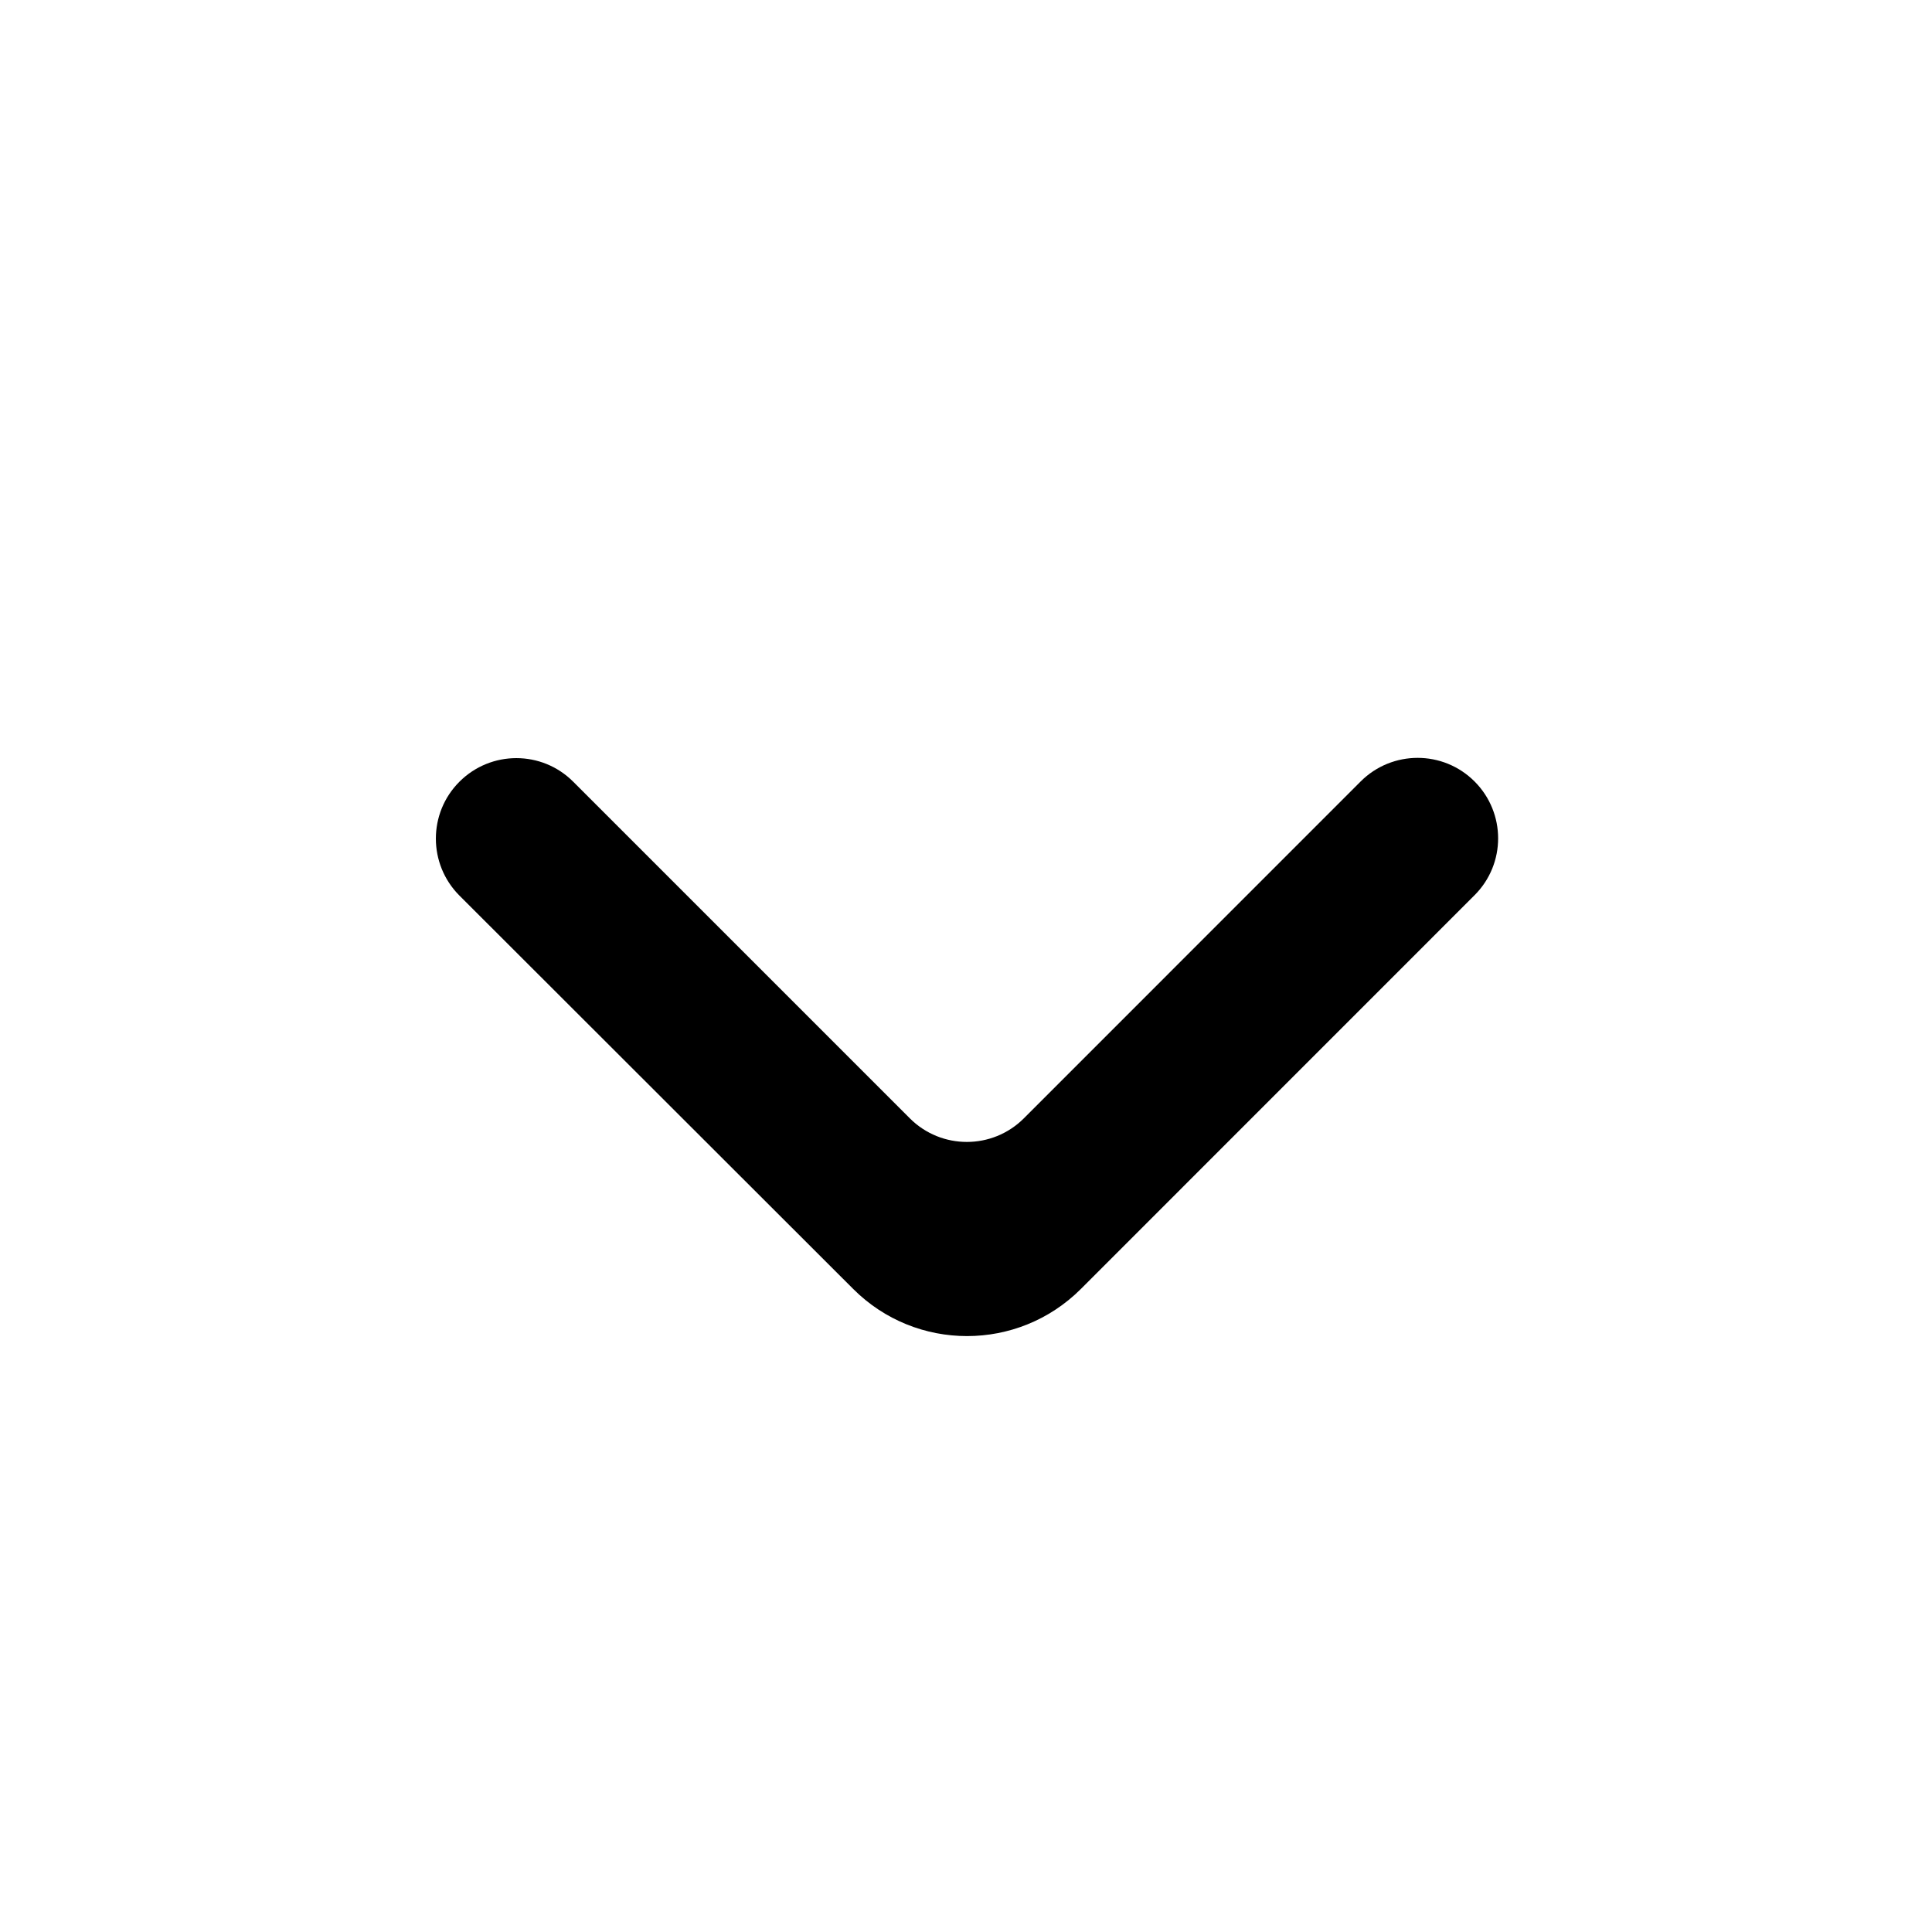
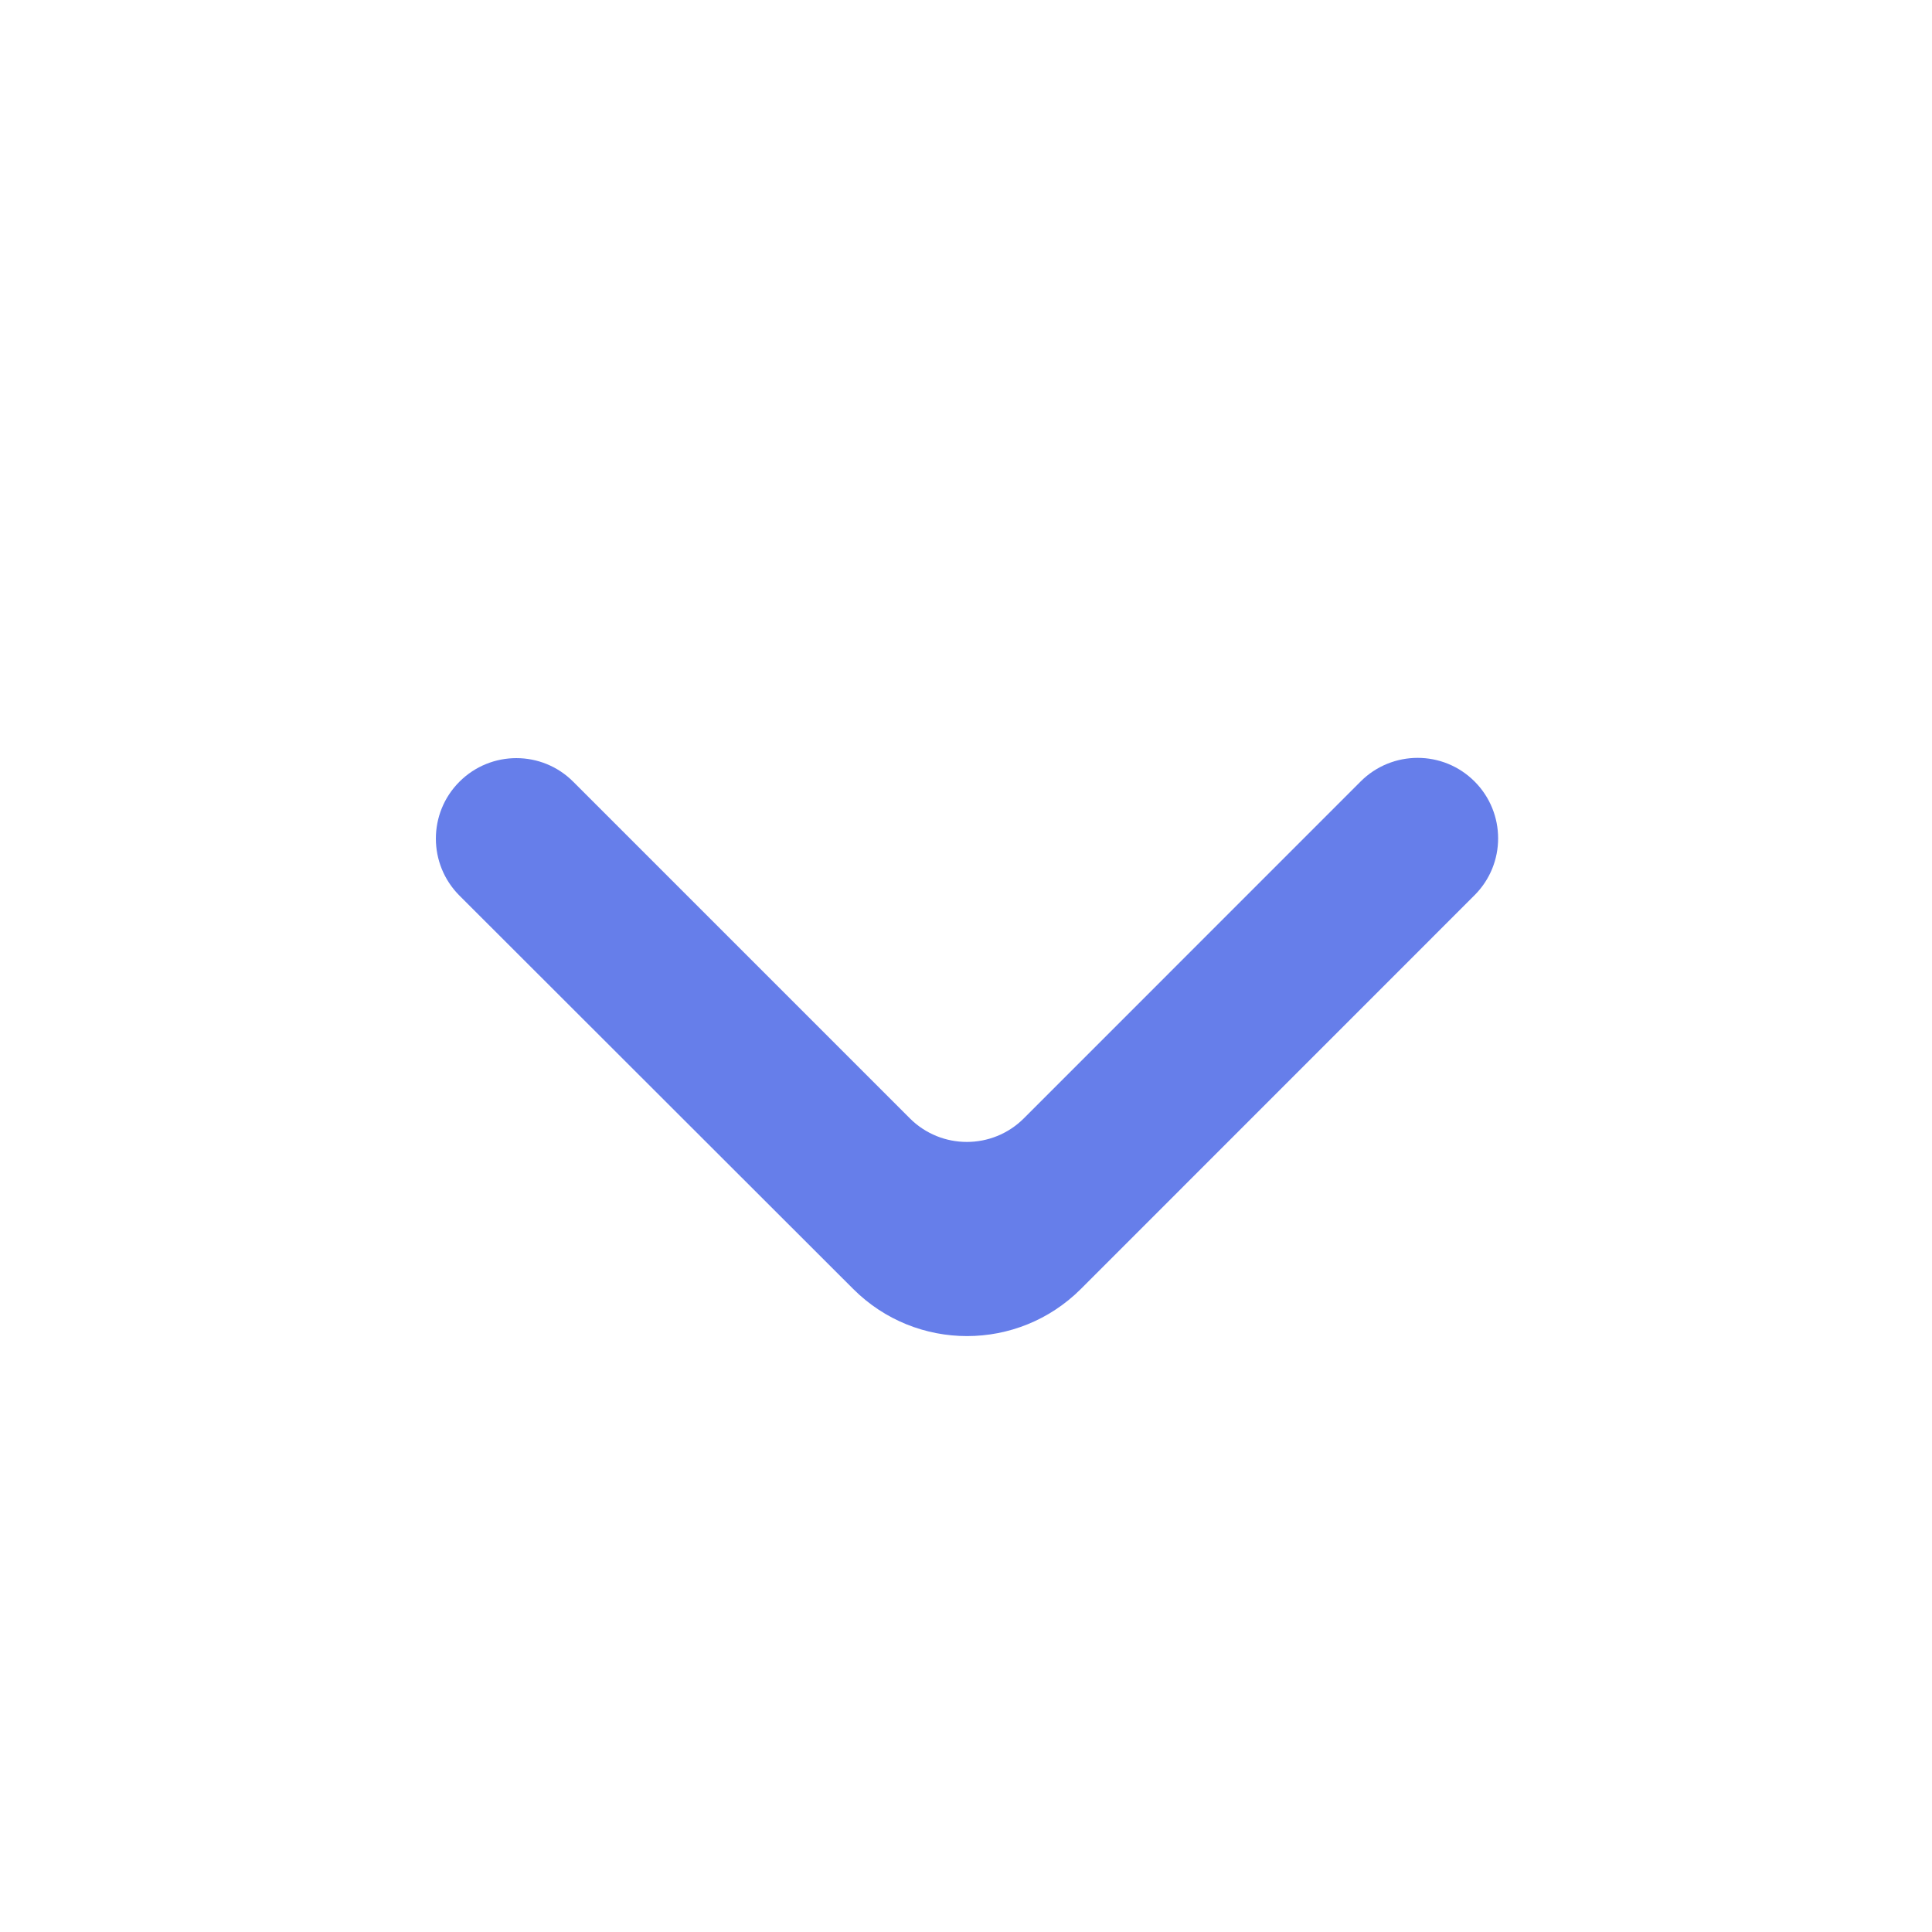
- <svg xmlns="http://www.w3.org/2000/svg" viewBox="0 0 24 24" fill="none">
+ <svg xmlns="http://www.w3.org/2000/svg" width="800px" height="800px" viewBox="0 0 24 24" fill="none">
  <g id="SVGRepo_bgCarrier" stroke-width="0" />
  <g id="SVGRepo_tracerCarrier" stroke-linecap="round" stroke-linejoin="round" />
  <g id="SVGRepo_iconCarrier">
-     <path d="M5.707 9.711C5.317 10.101 5.317 10.734 5.707 11.125L10.599 16.012C11.38 16.793 12.646 16.792 13.427 16.012L18.317 11.121C18.708 10.731 18.708 10.098 18.317 9.707C17.927 9.317 17.294 9.317 16.903 9.707L12.718 13.893C12.327 14.283 11.694 14.283 11.303 13.893L7.121 9.711C6.731 9.32 6.098 9.32 5.707 9.711Z" fill="currentColor" />
+     <path d="M5.707 9.711C5.317 10.101 5.317 10.734 5.707 11.125L10.599 16.012C11.38 16.793 12.646 16.792 13.427 16.012L18.317 11.121C18.708 10.731 18.708 10.098 18.317 9.707C17.927 9.317 17.294 9.317 16.903 9.707L12.718 13.893C12.327 14.283 11.694 14.283 11.303 13.893L7.121 9.711C6.731 9.32 6.098 9.32 5.707 9.711Z" fill="#667EEA" />
  </g>
</svg>
